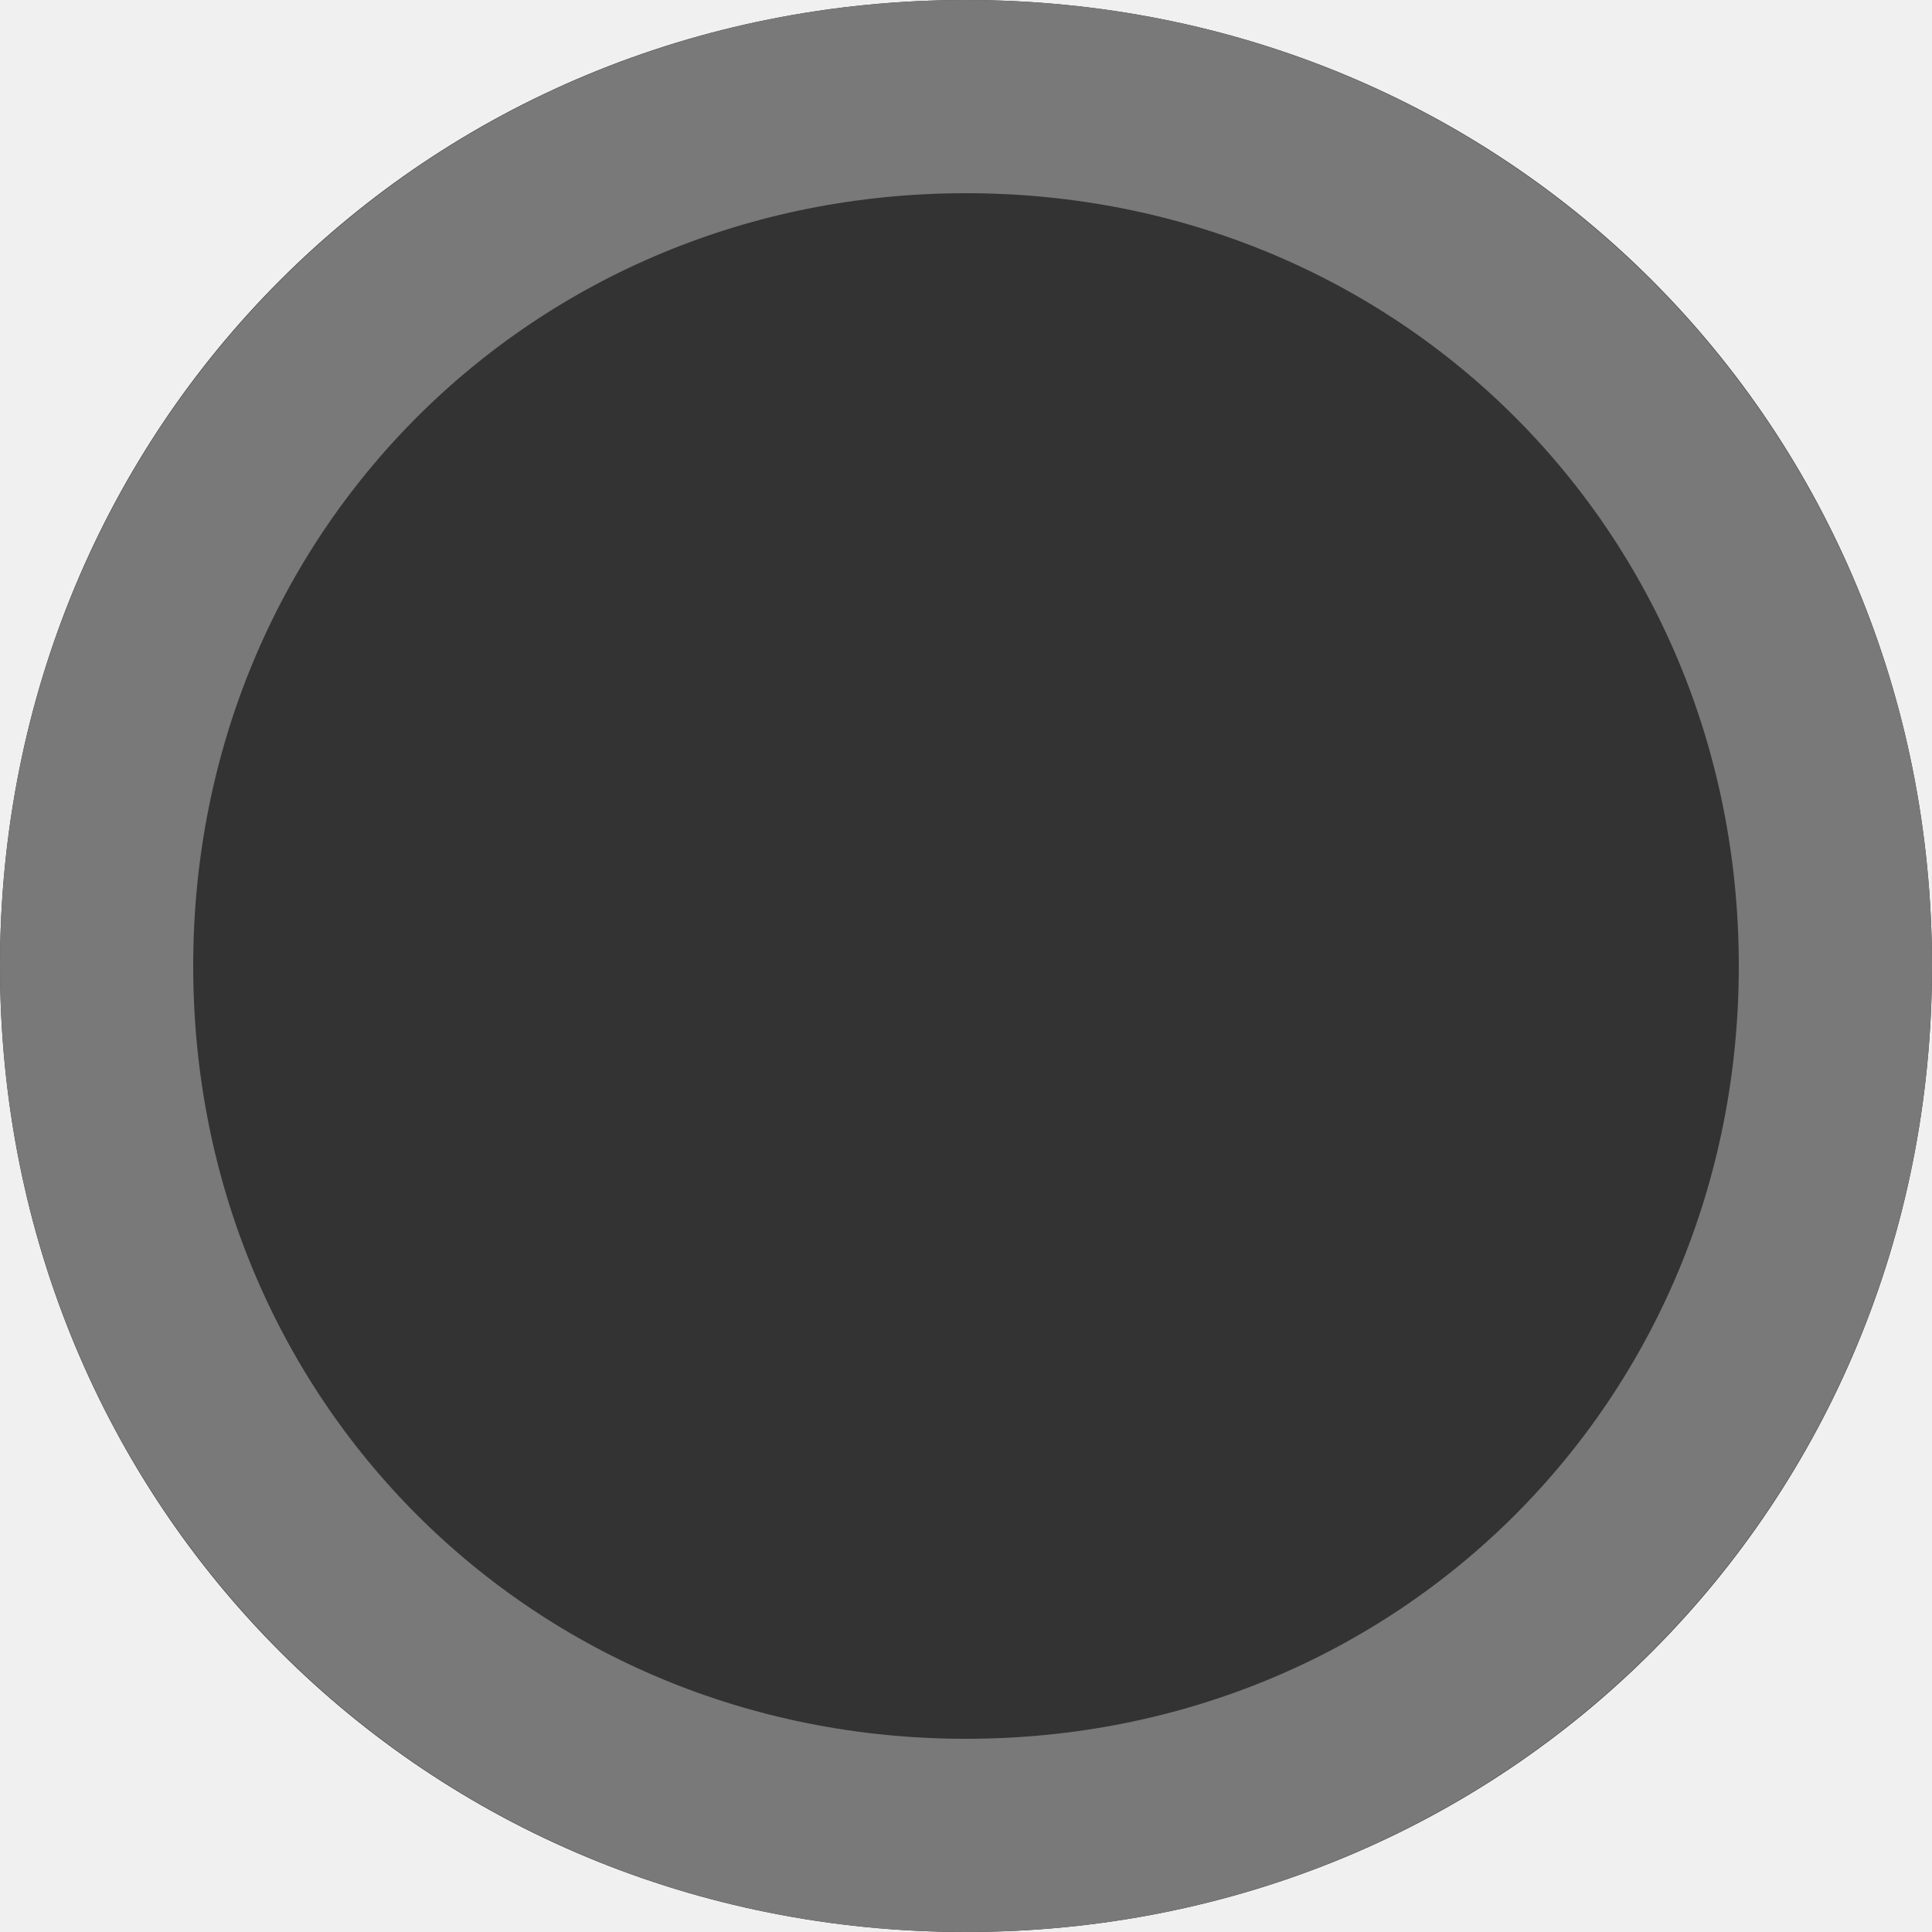
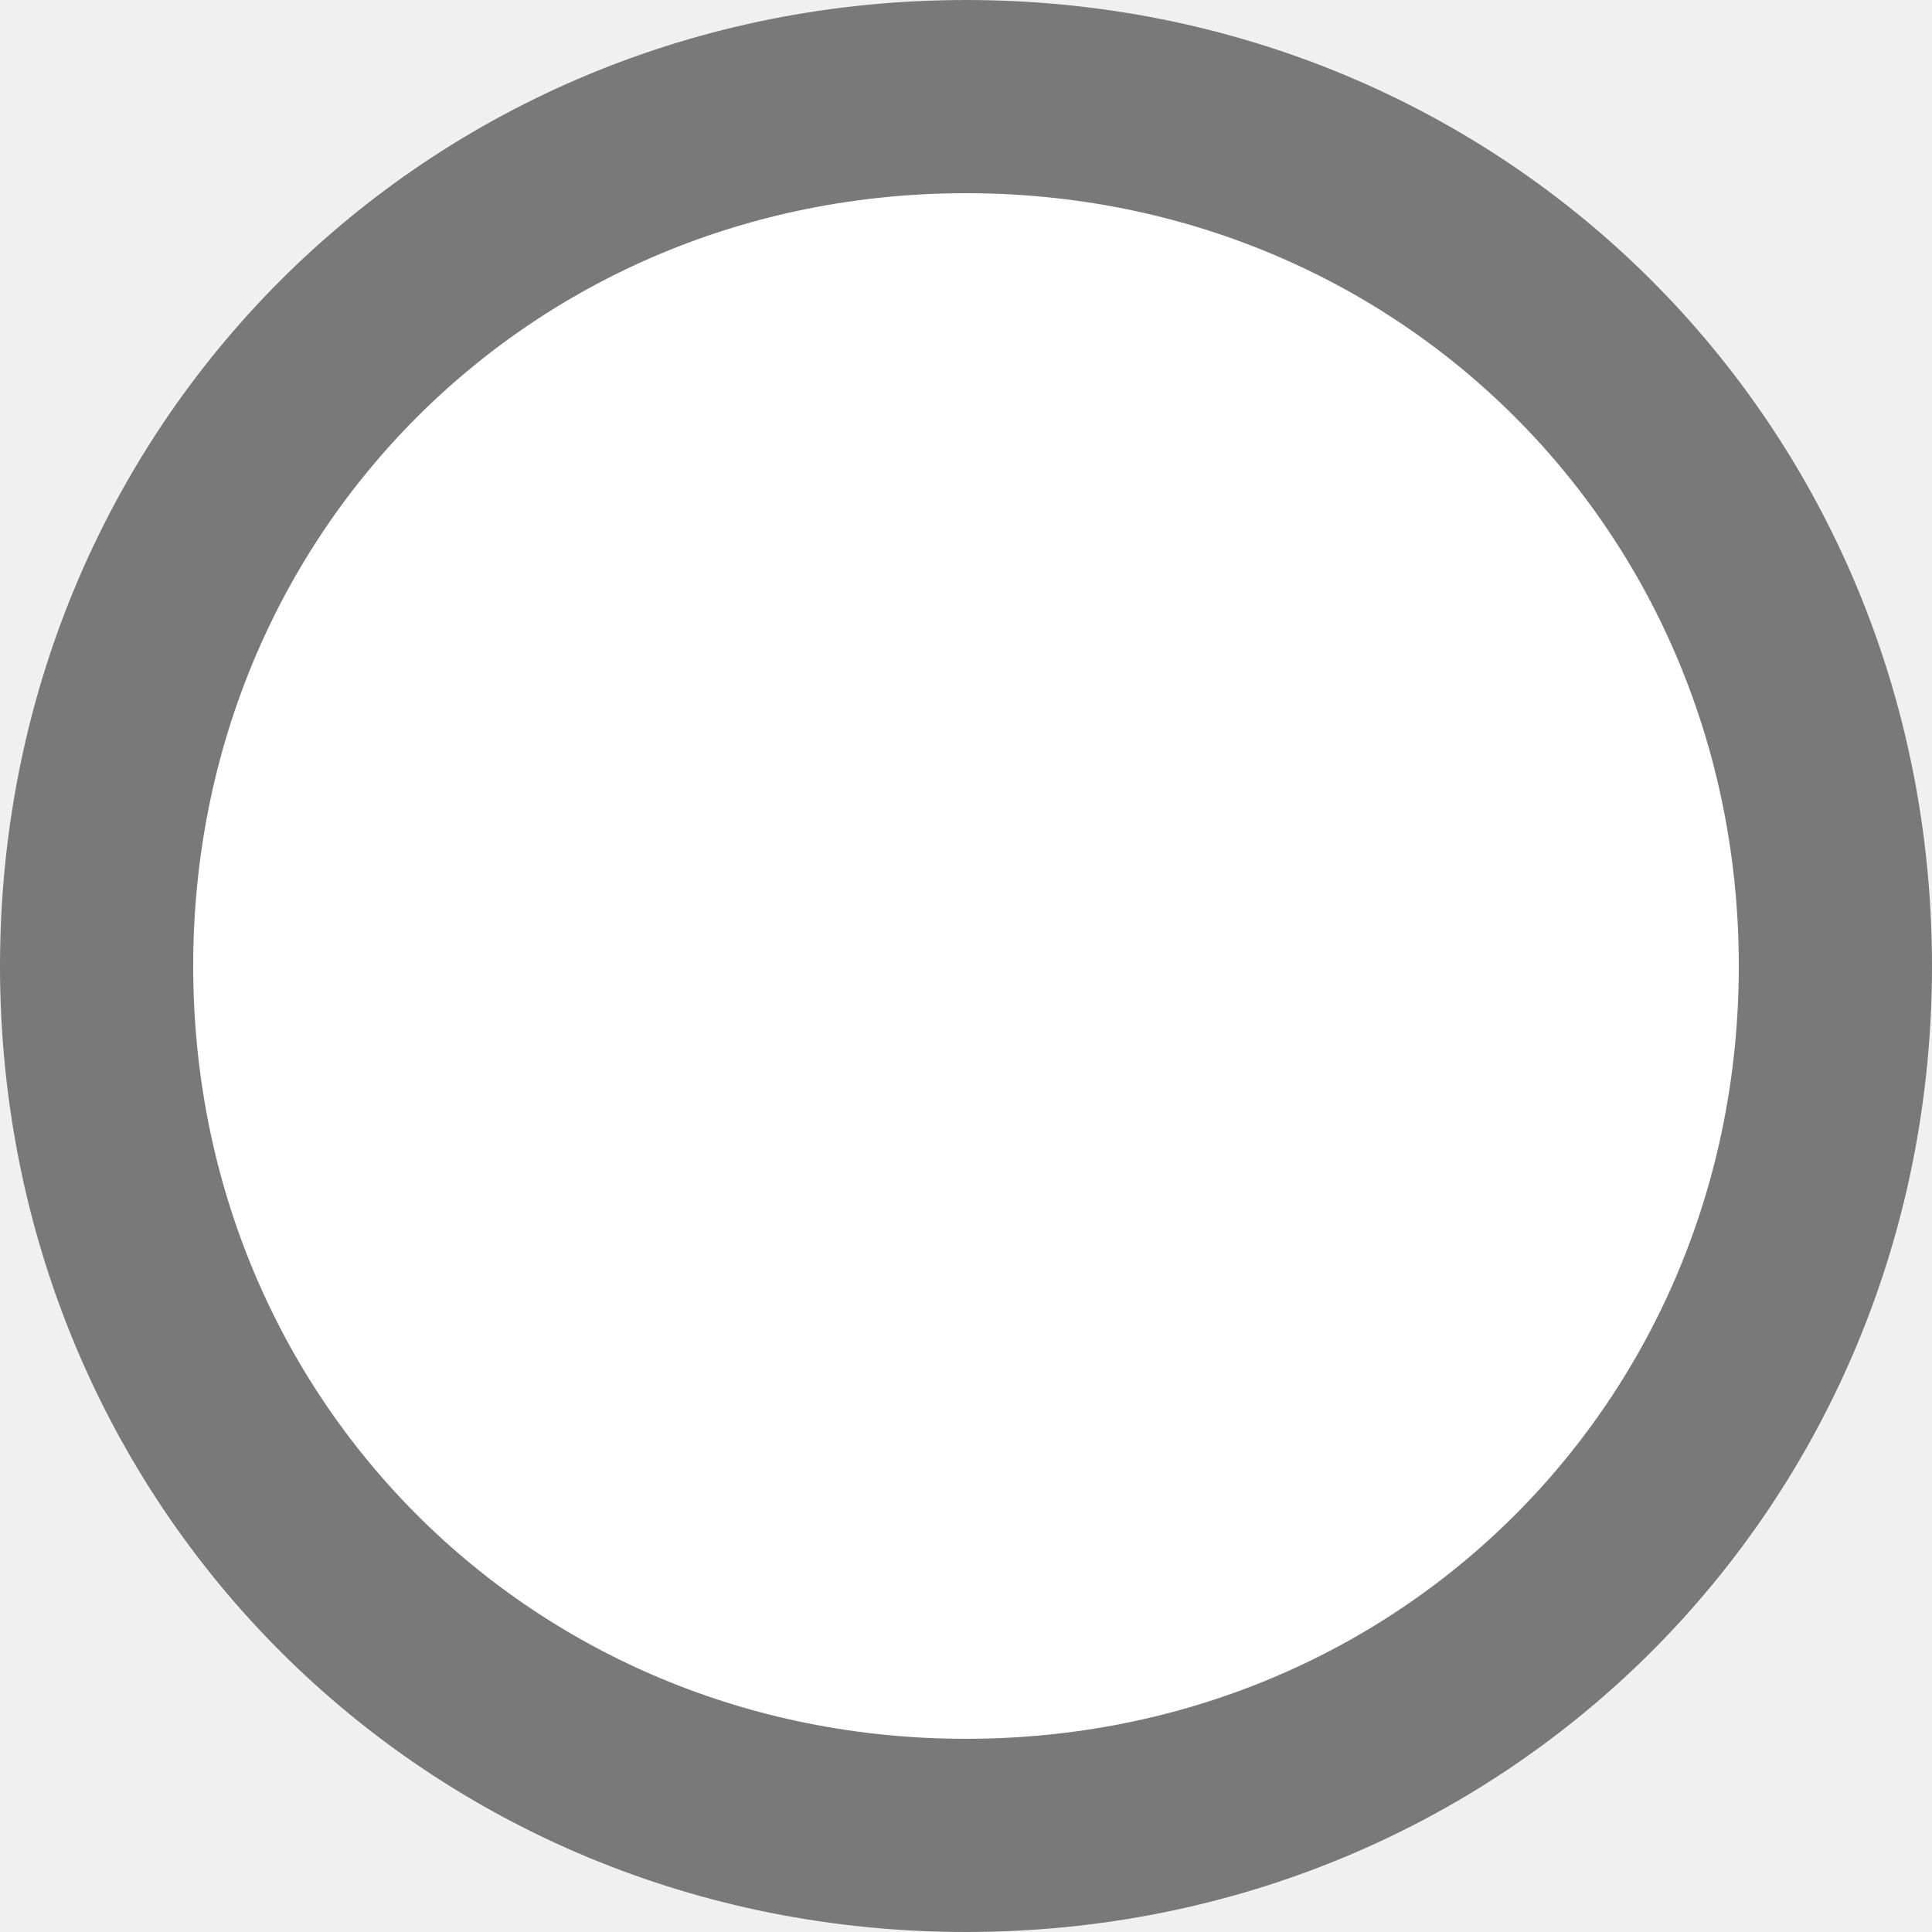
<svg xmlns="http://www.w3.org/2000/svg" version="1.1" width="10px" height="10px">
-   <g transform="matrix(1 0 0 1 -1206 -103 )">
-     <path d="M 1211 103  C 1213.8 103  1216 105.2  1216 108  C 1216 110.8  1213.8 113  1211 113  C 1208.2 113  1206 110.8  1206 108  C 1206 105.2  1208.2 103  1211 103  Z " fill-rule="nonzero" fill="#333333" stroke="none" />
-     <path d="M 1211 103.5  C 1213.52 103.5  1215.5 105.48  1215.5 108  C 1215.5 110.52  1213.52 112.5  1211 112.5  C 1208.48 112.5  1206.5 110.52  1206.5 108  C 1206.5 105.48  1208.48 103.5  1211 103.5  Z " stroke-width="1" stroke="#797979" fill="none" />
+   <g transform="matrix(1 0 0 1 -1288 -103 )">
+     <path d="M 1293 103  C 1295.8 103  1298 105.2  1298 108  C 1298 110.8  1295.8 113  1293 113  C 1290.2 113  1288 110.8  1288 108  C 1288 105.2  1290.2 103  1293 103  Z " fill-rule="nonzero" fill="#ffffff" stroke="none" />
+     <path d="M 1293 103.5  C 1295.52 103.5  1297.5 105.48  1297.5 108  C 1297.5 110.52  1295.52 112.5  1293 112.5  C 1290.48 112.5  1288.5 110.52  1288.5 108  C 1288.5 105.48  1290.48 103.5  1293 103.5  Z " stroke-width="1" stroke="#797979" fill="none" />
  </g>
</svg>
